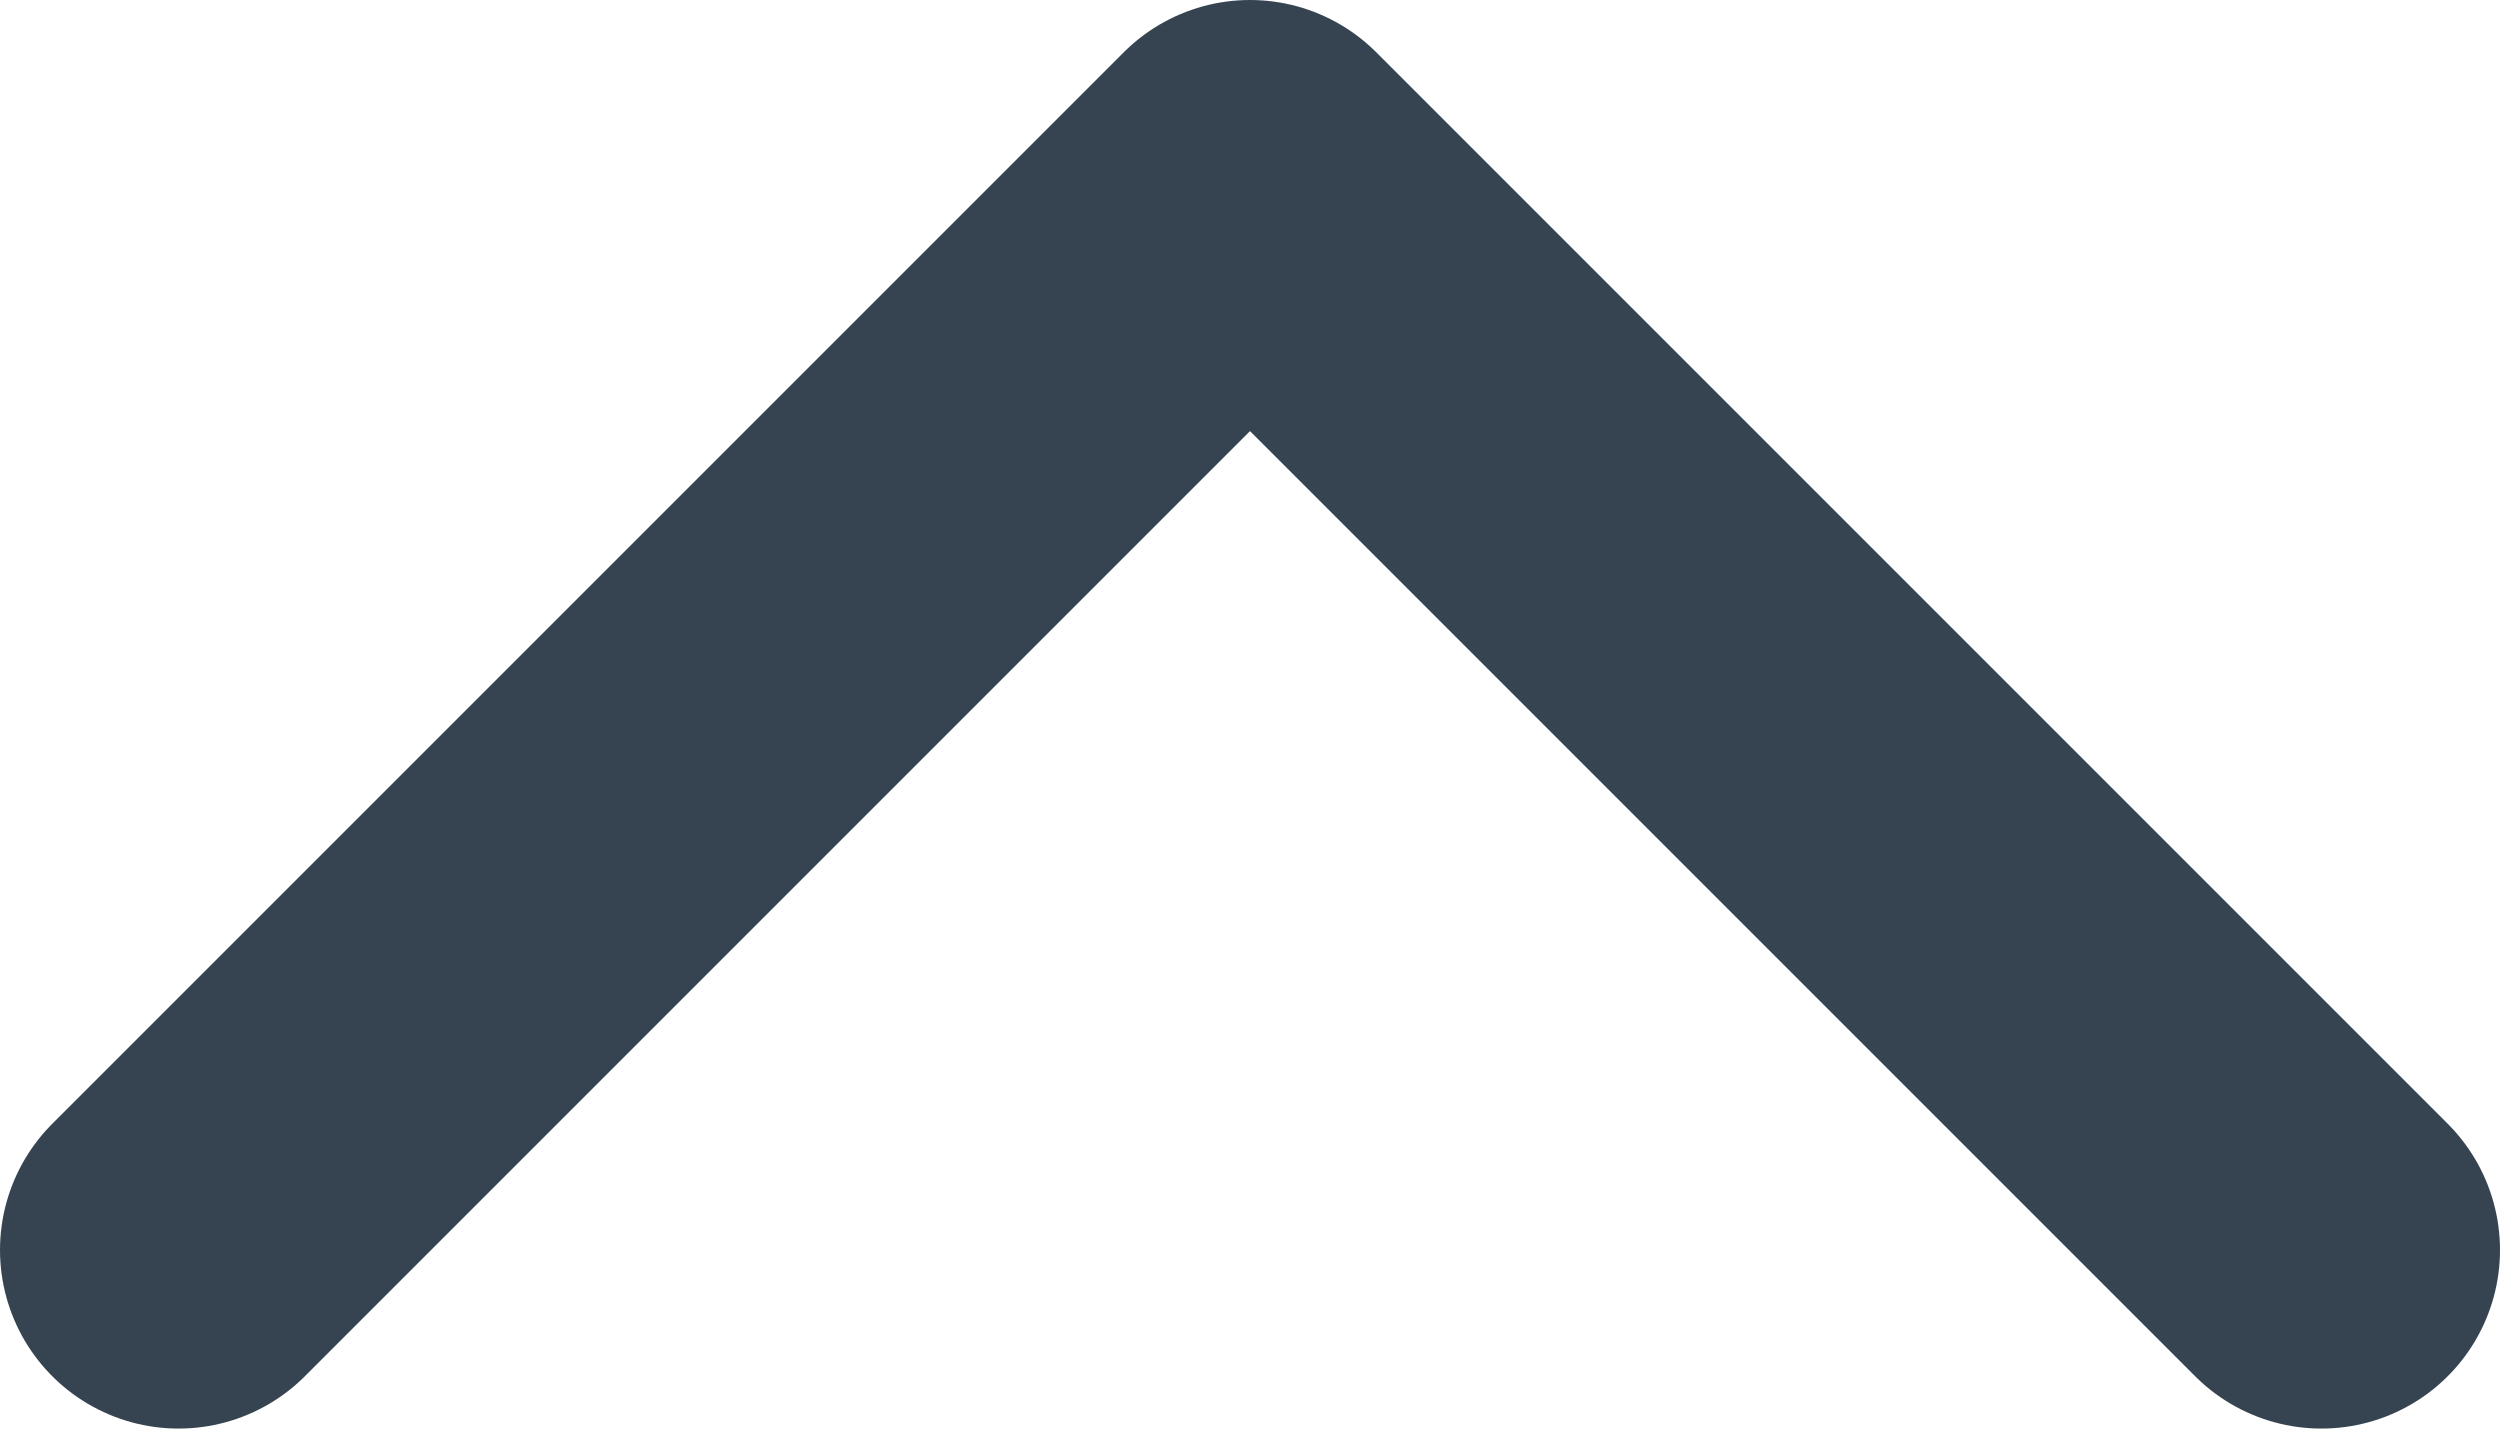
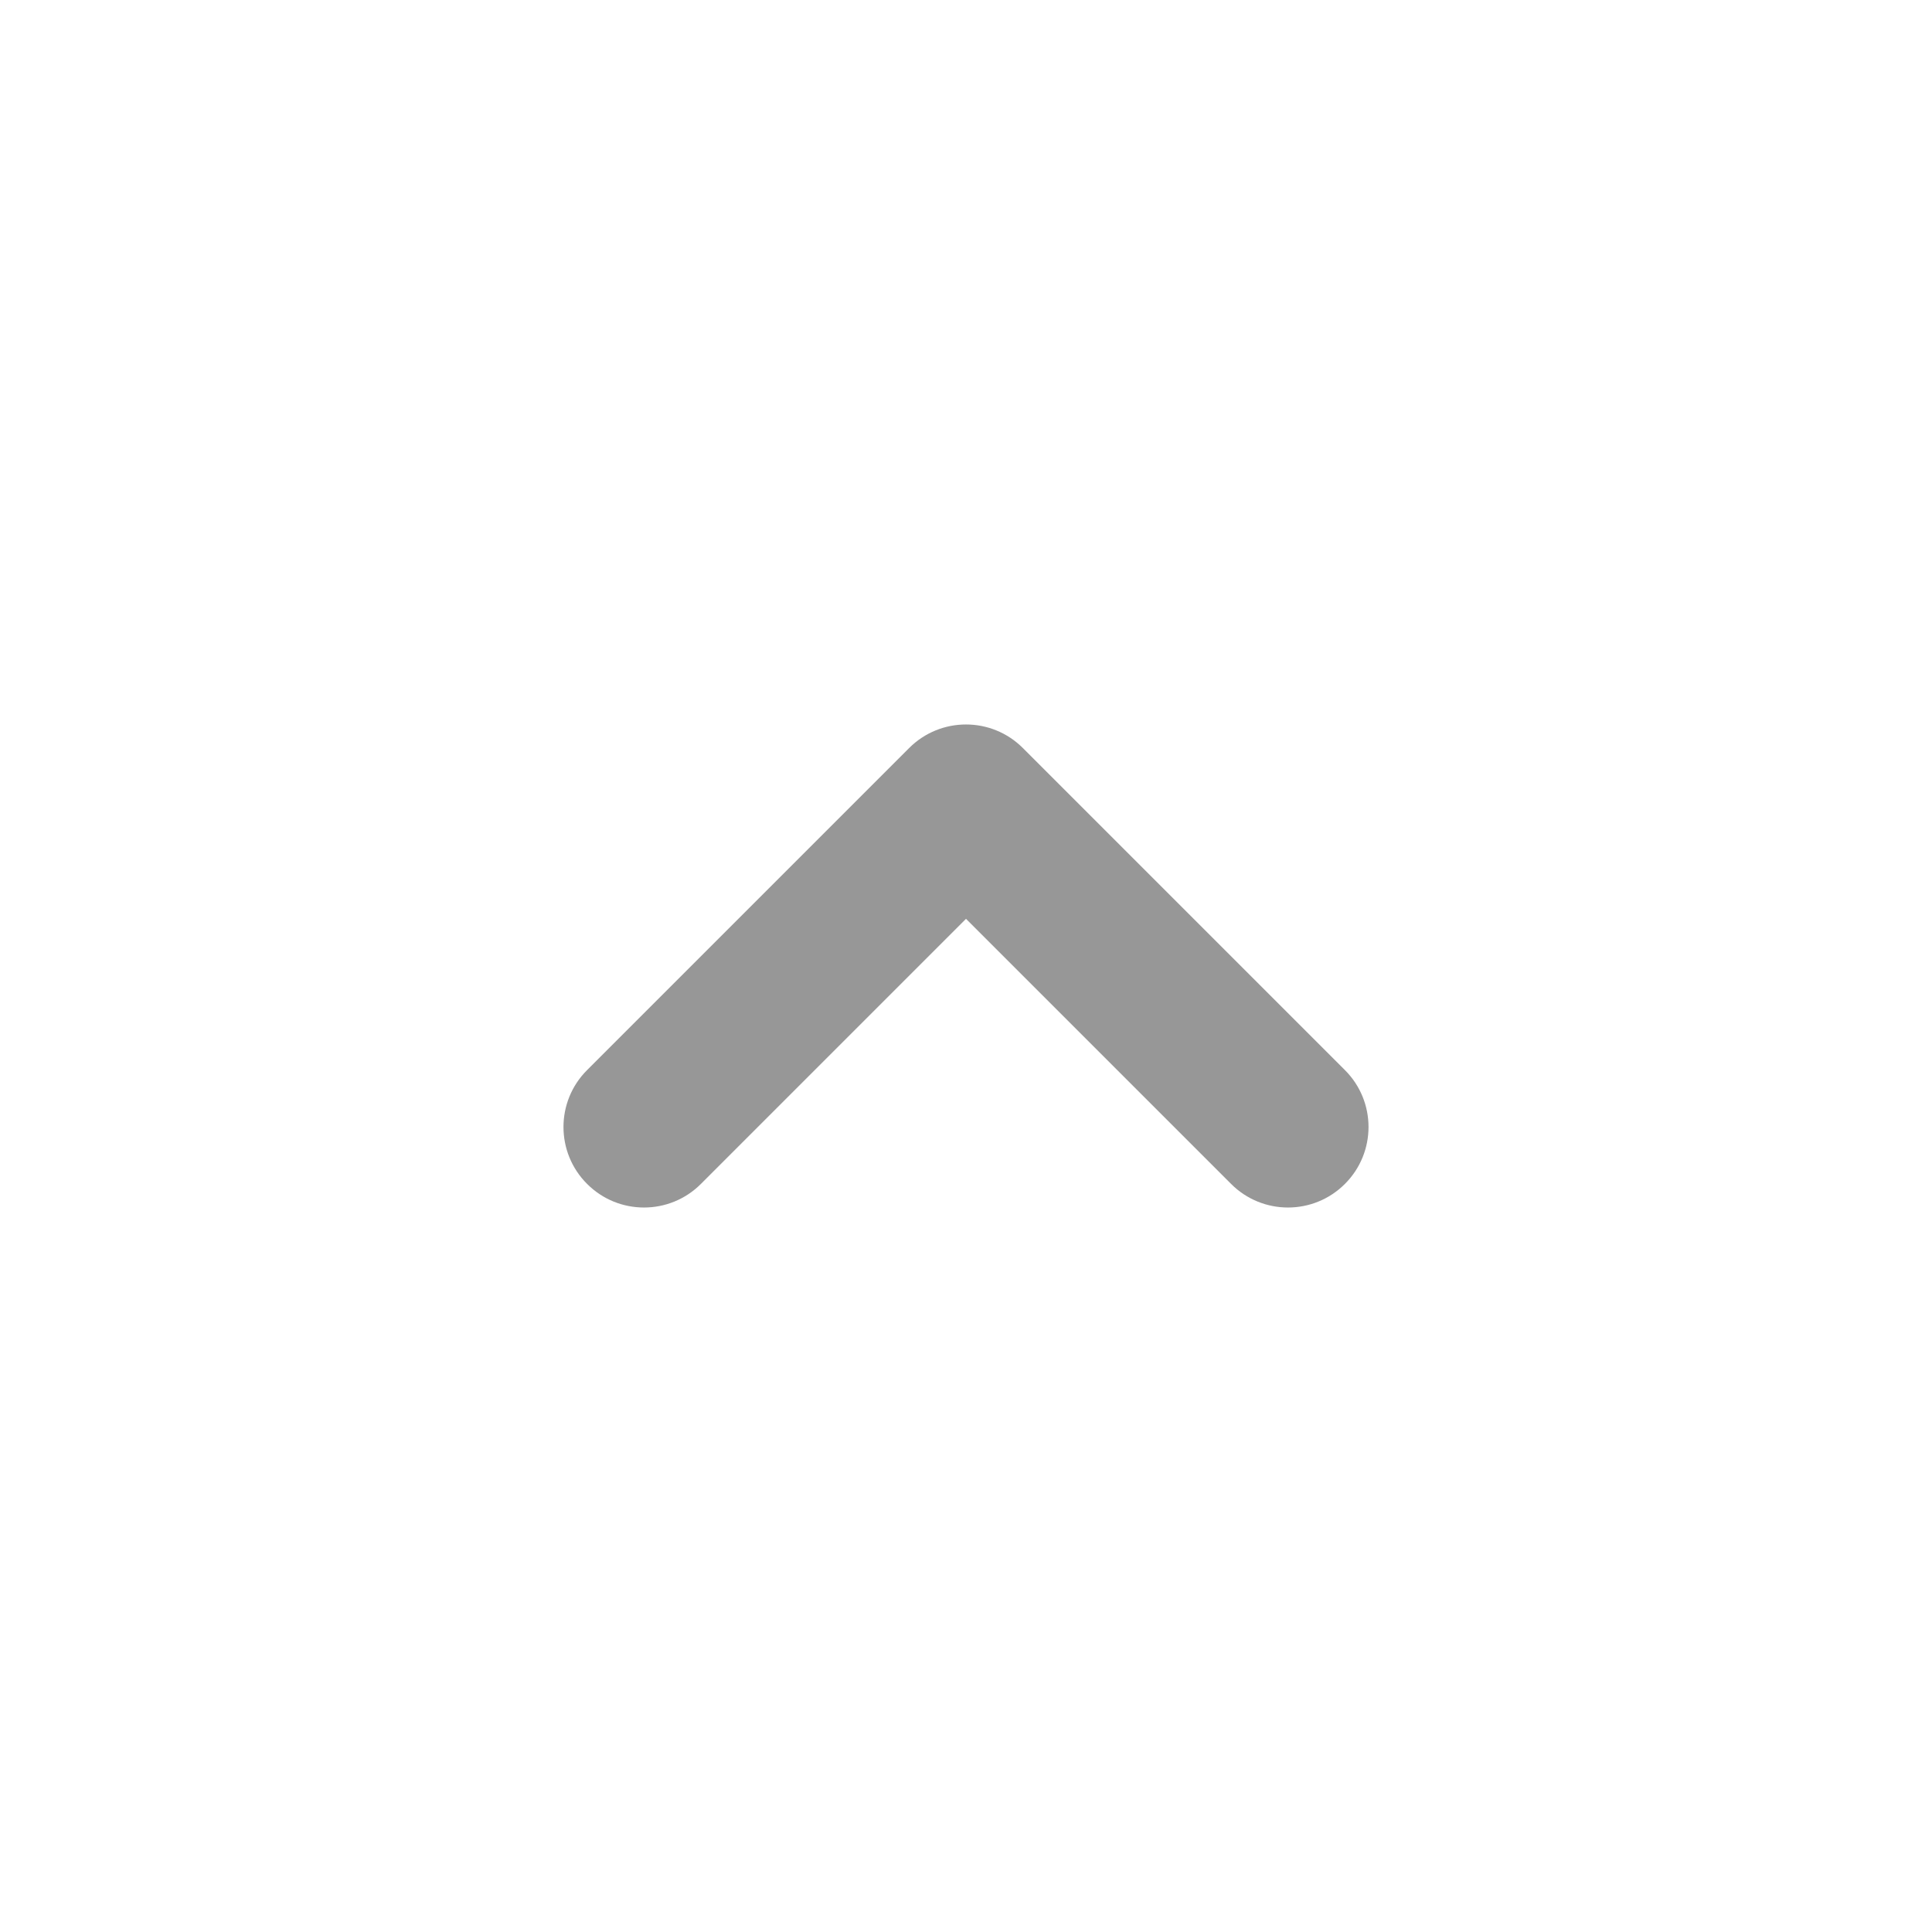
- <svg xmlns="http://www.w3.org/2000/svg" width="14" height="8" viewBox="0 0 14 8" fill="none">
-   <path d="M13 7L7 1L1 7" stroke="#364452" stroke-width="2" stroke-linecap="round" stroke-linejoin="round" />
+ <svg xmlns="http://www.w3.org/2000/svg" width="24" height="24" viewBox="0 0 24 24" fill="none">
+   <path fill-rule="evenodd" clip-rule="evenodd" d="M11.293 9.293C11.683 8.902 12.317 8.902 12.707 9.293L16.707 13.293C17.098 13.683 17.098 14.317 16.707 14.707C16.317 15.098 15.683 15.098 15.293 14.707L12 11.414L8.707 14.707C8.317 15.098 7.683 15.098 7.293 14.707C6.902 14.317 6.902 13.683 7.293 13.293L11.293 9.293Z" fill="#979797" />
</svg>
